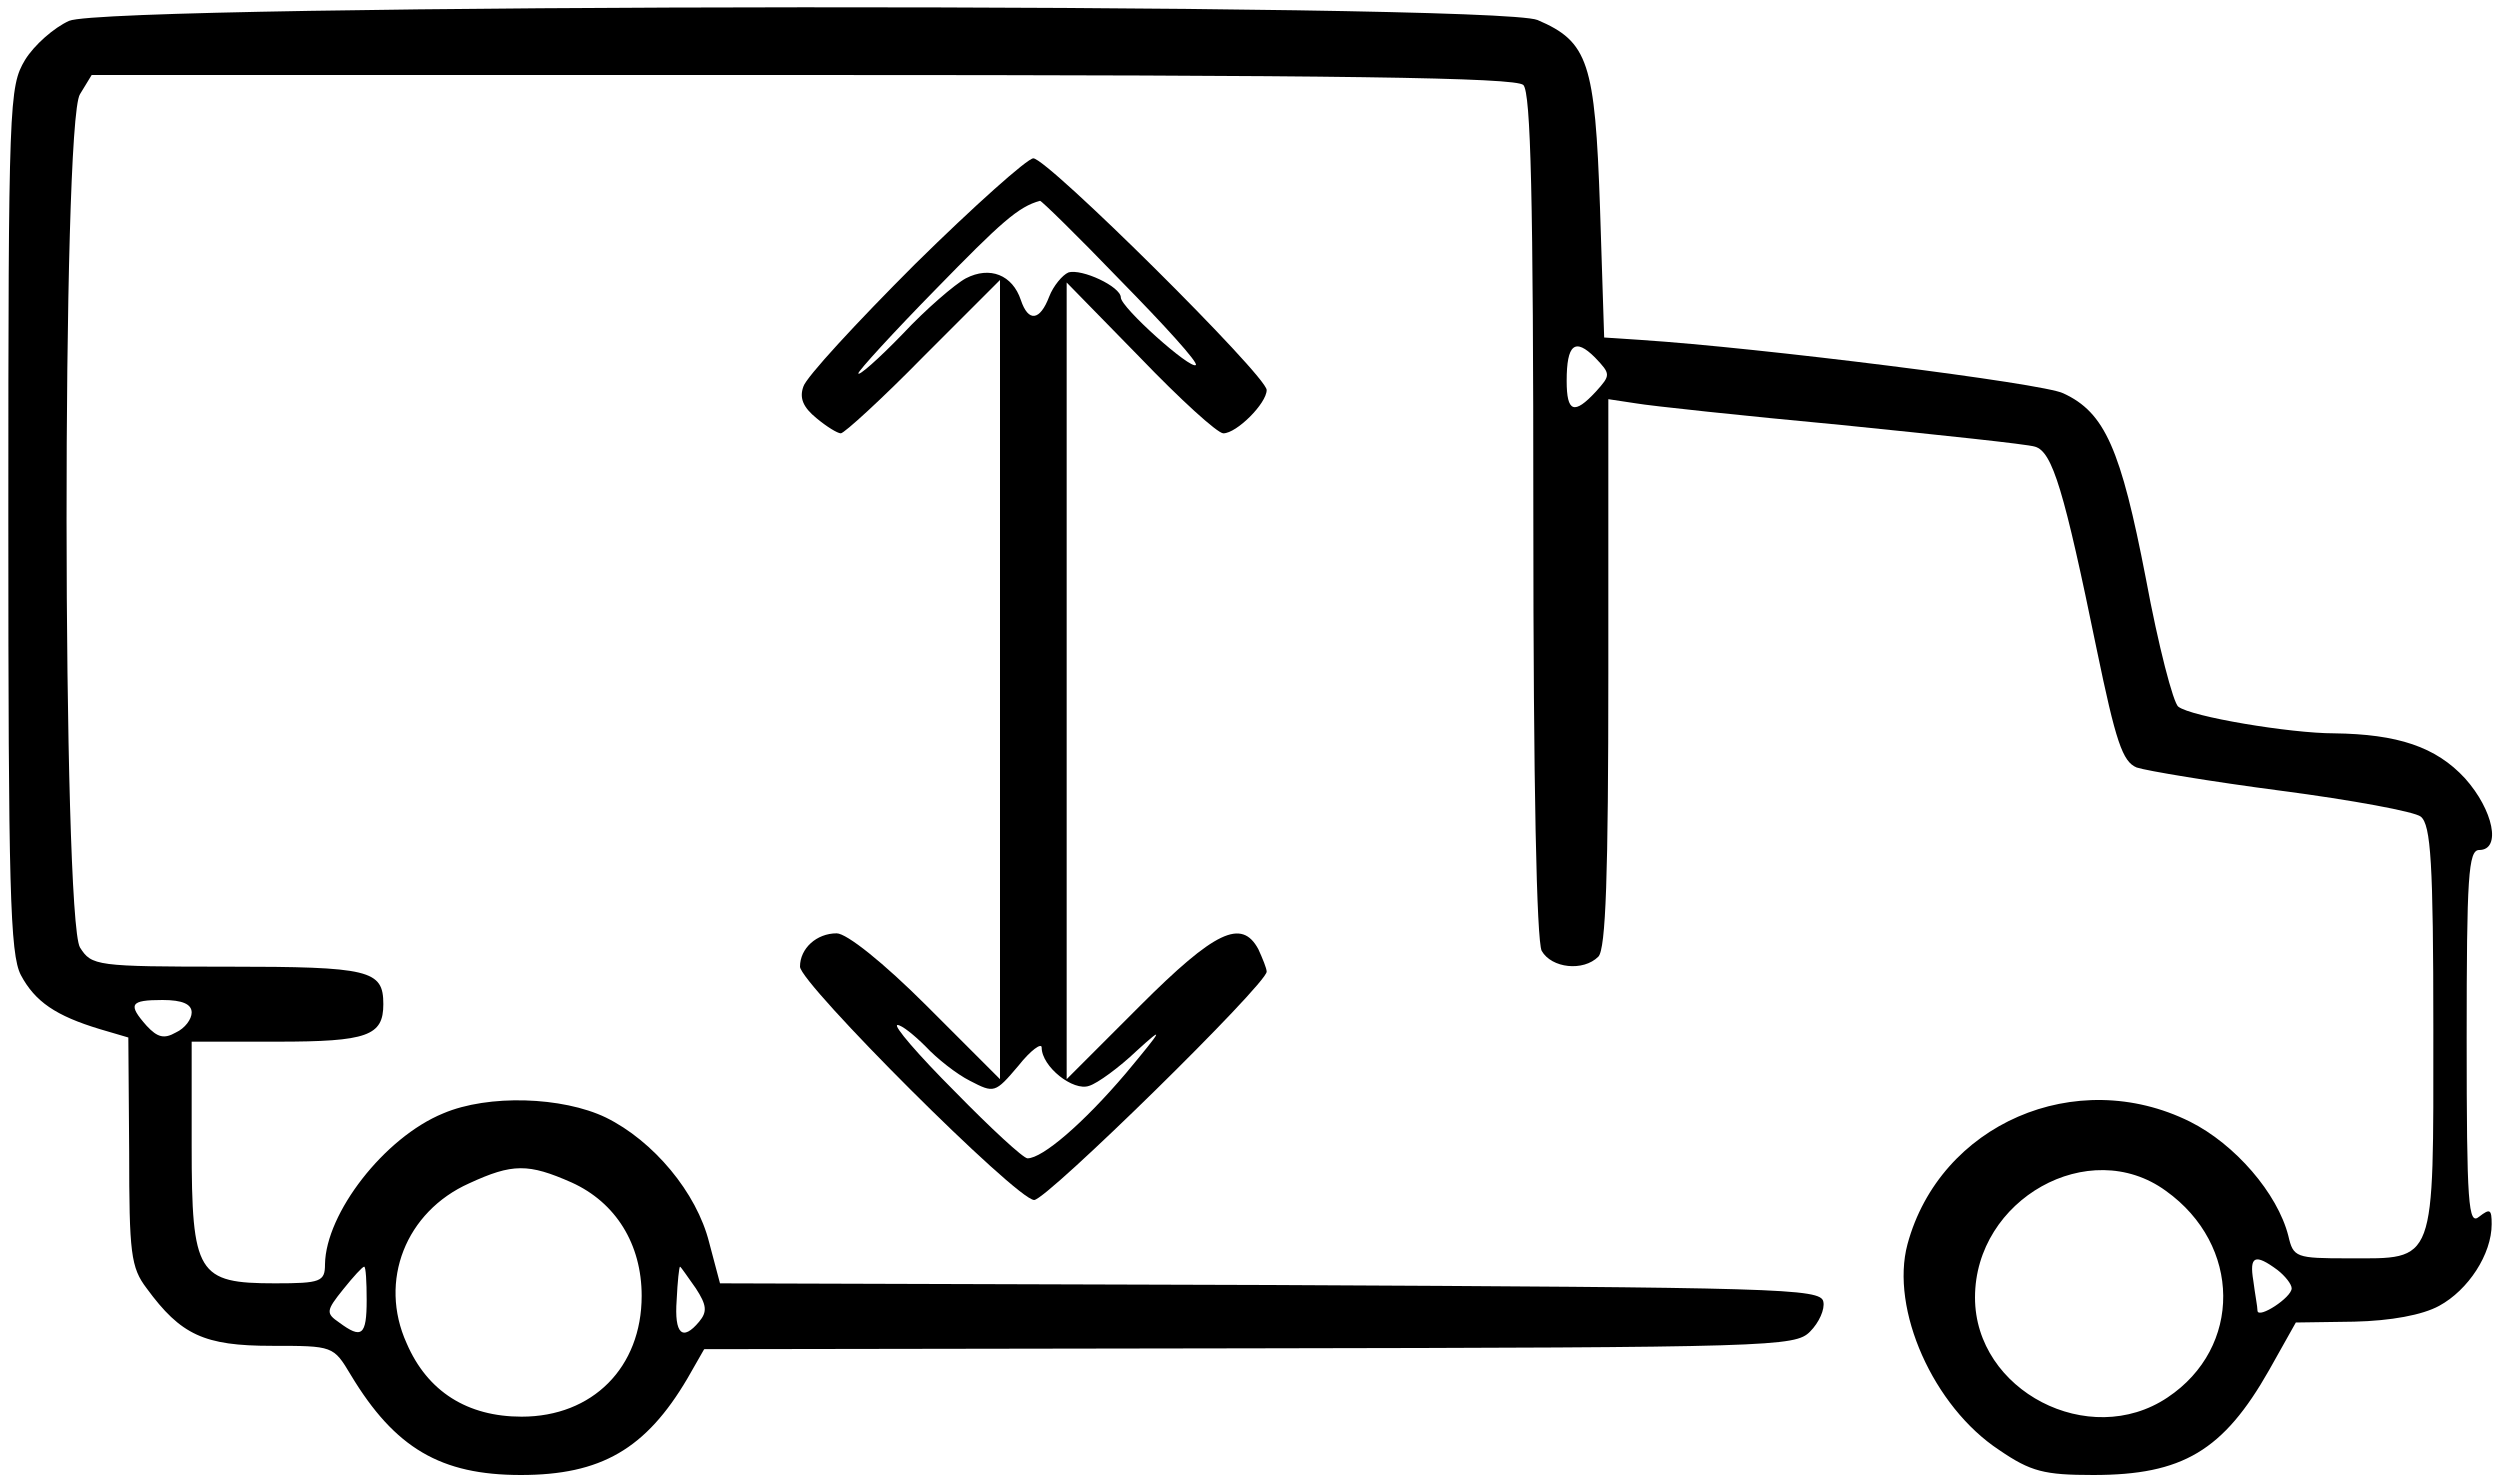
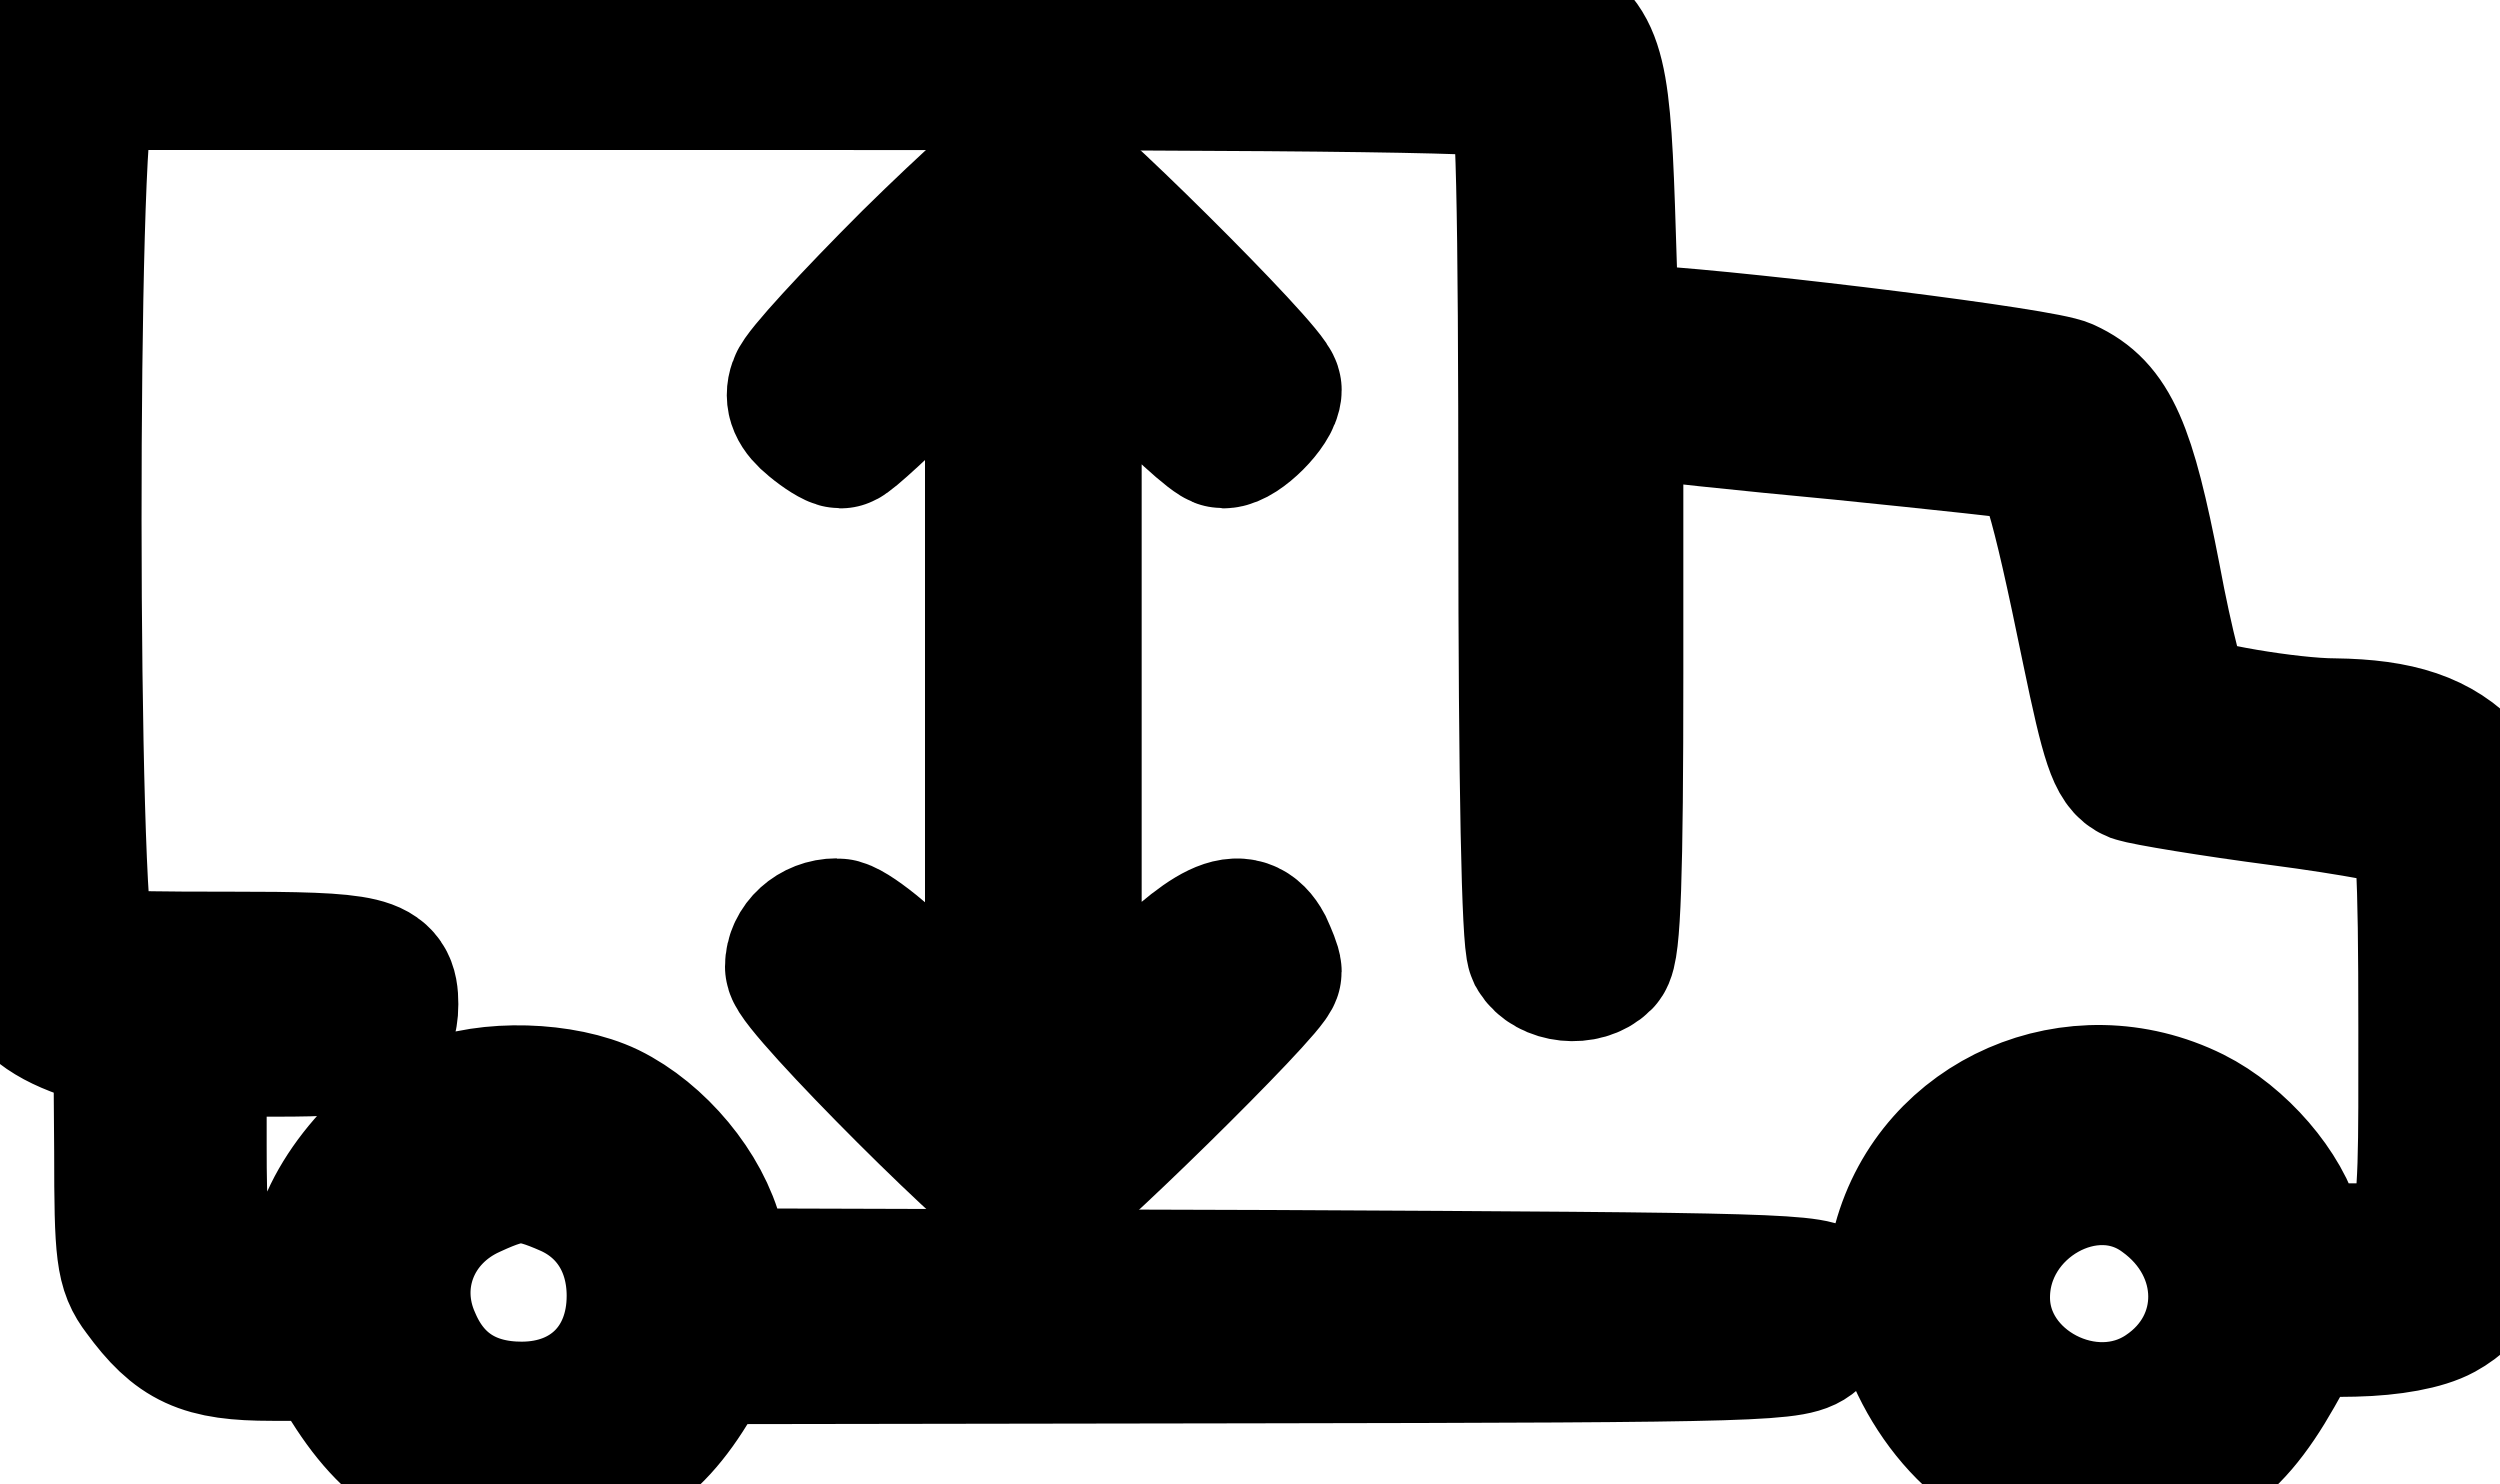
<svg xmlns="http://www.w3.org/2000/svg" version="1.0" width="300pt" height="178pt" viewBox="0 0 300 178" preserveAspectRatio="xMidYMid meet">
-   <g transform="translate(0,178) scale(0.1,-0.1)" fill="#000000" stroke="none">
+   <g transform="translate(0,178) scale(0.1,-0.1)" fill="#000000" stroke="#000000" stroke-width="180">
    <path d="M83 1755 c-18 -8 -42 -29 -53 -47 -19 -32 -20 -49 -20 -551 0 -443 2 -522 15 -547 17 -32 42 -49 95 -65 l34 -10 1 -137 c0 -122 2 -139 21 -164 41 -56 69 -69 150 -69 74 0 74 0 95 -35 53 -88 108 -120 204 -120 96 0 150 31 200 116 l20 35 654 1 c630 1 655 2 673 20 11 11 18 27 16 36 -3 16 -53 17 -664 20 l-660 2 -13 49 c-15 60 -67 122 -124 150 -52 25 -141 28 -195 5 -71 -29 -141 -120 -142 -181 0 -21 -5 -23 -60 -23 -93 0 -100 11 -100 165 l0 125 103 0 c108 0 127 7 127 45 0 41 -16 45 -187 45 -158 0 -163 1 -177 23 -21 34 -22 991 0 1024 l14 23 853 0 c650 0 856 -3 865 -12 9 -9 12 -137 12 -516 0 -328 4 -510 10 -523 12 -21 50 -25 68 -7 9 9 12 98 12 340 l0 329 33 -5 c17 -3 129 -15 247 -26 118 -12 223 -23 232 -26 21 -6 35 -53 74 -243 23 -111 31 -135 48 -142 12 -4 90 -17 174 -28 84 -11 160 -25 167 -31 12 -10 15 -55 15 -255 0 -285 4 -275 -102 -275 -63 0 -66 1 -72 27 -13 51 -64 110 -118 137 -137 68 -300 -3 -339 -147 -21 -78 31 -195 110 -247 38 -26 54 -30 113 -30 107 0 156 29 211 126 l32 57 70 1 c44 1 82 8 102 19 35 19 63 62 63 98 0 18 -2 19 -15 9 -13 -11 -15 14 -15 214 0 194 2 226 15 226 27 0 17 48 -17 86 -35 38 -81 53 -157 54 -53 0 -172 20 -187 32 -6 4 -24 73 -39 154 -30 155 -49 199 -99 222 -23 12 -367 55 -506 64 l-45 3 -5 156 c-6 174 -14 199 -75 225 -51 21 -1714 20 -1762 -1z m1832 -445 c-26 -28 -35 -25 -35 13 0 44 10 52 34 28 19 -20 19 -21 1 -41z m-1685 -745 c0 -8 -8 -19 -19 -24 -14 -8 -22 -6 -35 8 -23 26 -20 31 19 31 24 0 35 -5 35 -15z m456 -204 c53 -24 84 -74 84 -136 0 -86 -59 -145 -144 -145 -65 0 -113 30 -138 88 -34 75 -1 158 75 192 52 24 71 24 123 1z m1913 -10 c91 -65 92 -188 2 -248 -94 -63 -231 8 -231 120 0 118 137 195 229 128z m134 -95 c9 -7 17 -17 17 -22 0 -11 -40 -37 -41 -27 0 5 -3 20 -5 36 -5 30 2 33 29 13z m-2293 -36 c0 -43 -6 -47 -33 -27 -16 11 -16 14 5 40 12 15 23 27 25 27 2 0 3 -18 3 -40z m395 14 c13 -20 14 -28 4 -40 -20 -24 -30 -15 -27 26 1 22 3 40 4 40 1 0 9 -12 19 -26z" />
    <path d="M1098 1463 c-70 -70 -131 -136 -134 -147 -5 -14 0 -25 16 -38 12 -10 25 -18 29 -18 4 0 49 41 99 92 l92 92 0 -479 0 -480 -88 88 c-52 52 -96 87 -108 87 -24 0 -44 -18 -44 -40 0 -20 260 -280 281 -280 15 0 279 259 279 274 0 4 -5 16 -10 27 -20 37 -52 22 -142 -68 l-88 -88 0 478 0 478 88 -90 c48 -50 93 -91 100 -91 16 0 52 36 52 52 0 17 -263 278 -280 278 -7 0 -71 -57 -142 -127z m247 -20 c52 -53 93 -98 90 -101 -6 -6 -90 69 -90 81 0 13 -47 35 -63 30 -7 -3 -18 -16 -23 -29 -11 -29 -25 -31 -34 -4 -10 30 -37 41 -66 26 -13 -7 -48 -37 -76 -67 -29 -30 -53 -51 -53 -47 0 3 42 49 93 101 78 80 99 99 125 106 1 1 45 -42 97 -96z m-234 -919 c13 -14 37 -33 53 -41 29 -15 30 -15 58 18 15 19 28 28 28 22 0 -23 38 -53 57 -46 10 3 36 22 57 42 34 31 32 27 -13 -27 -51 -60 -100 -102 -118 -102 -5 0 -44 36 -87 80 -44 44 -75 80 -69 80 5 0 20 -12 34 -26z" />
  </g>
</svg>
